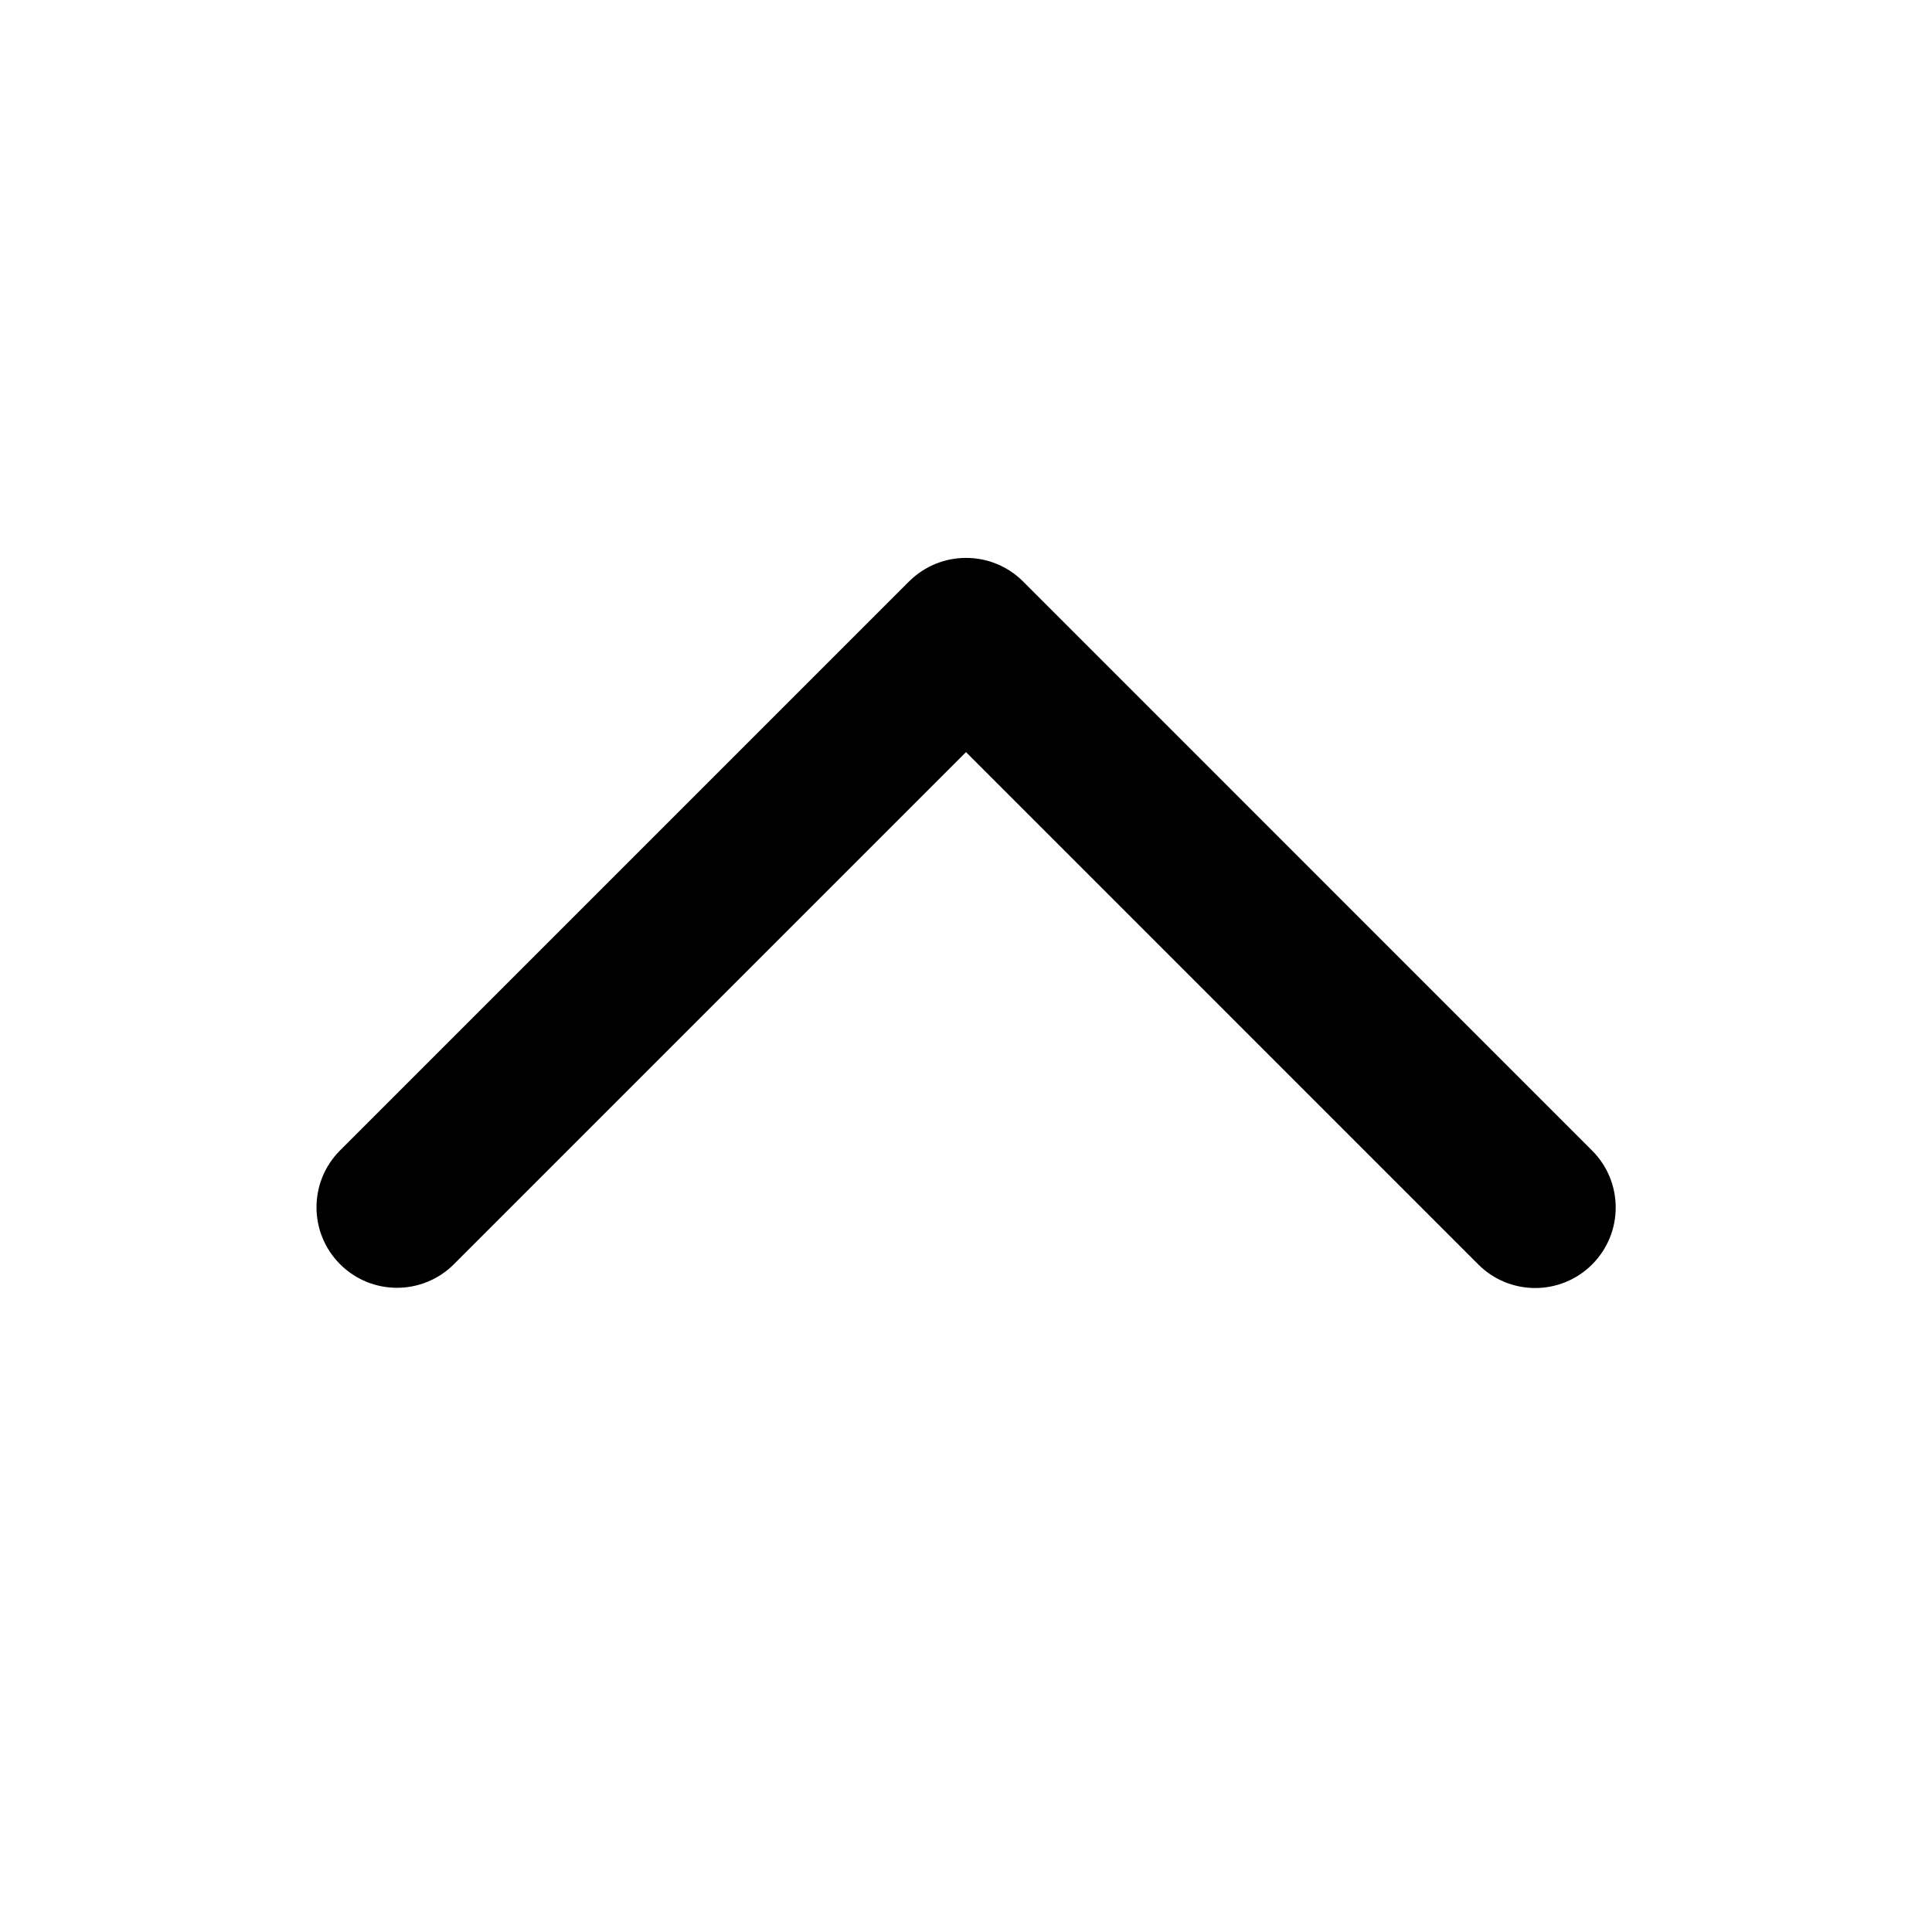
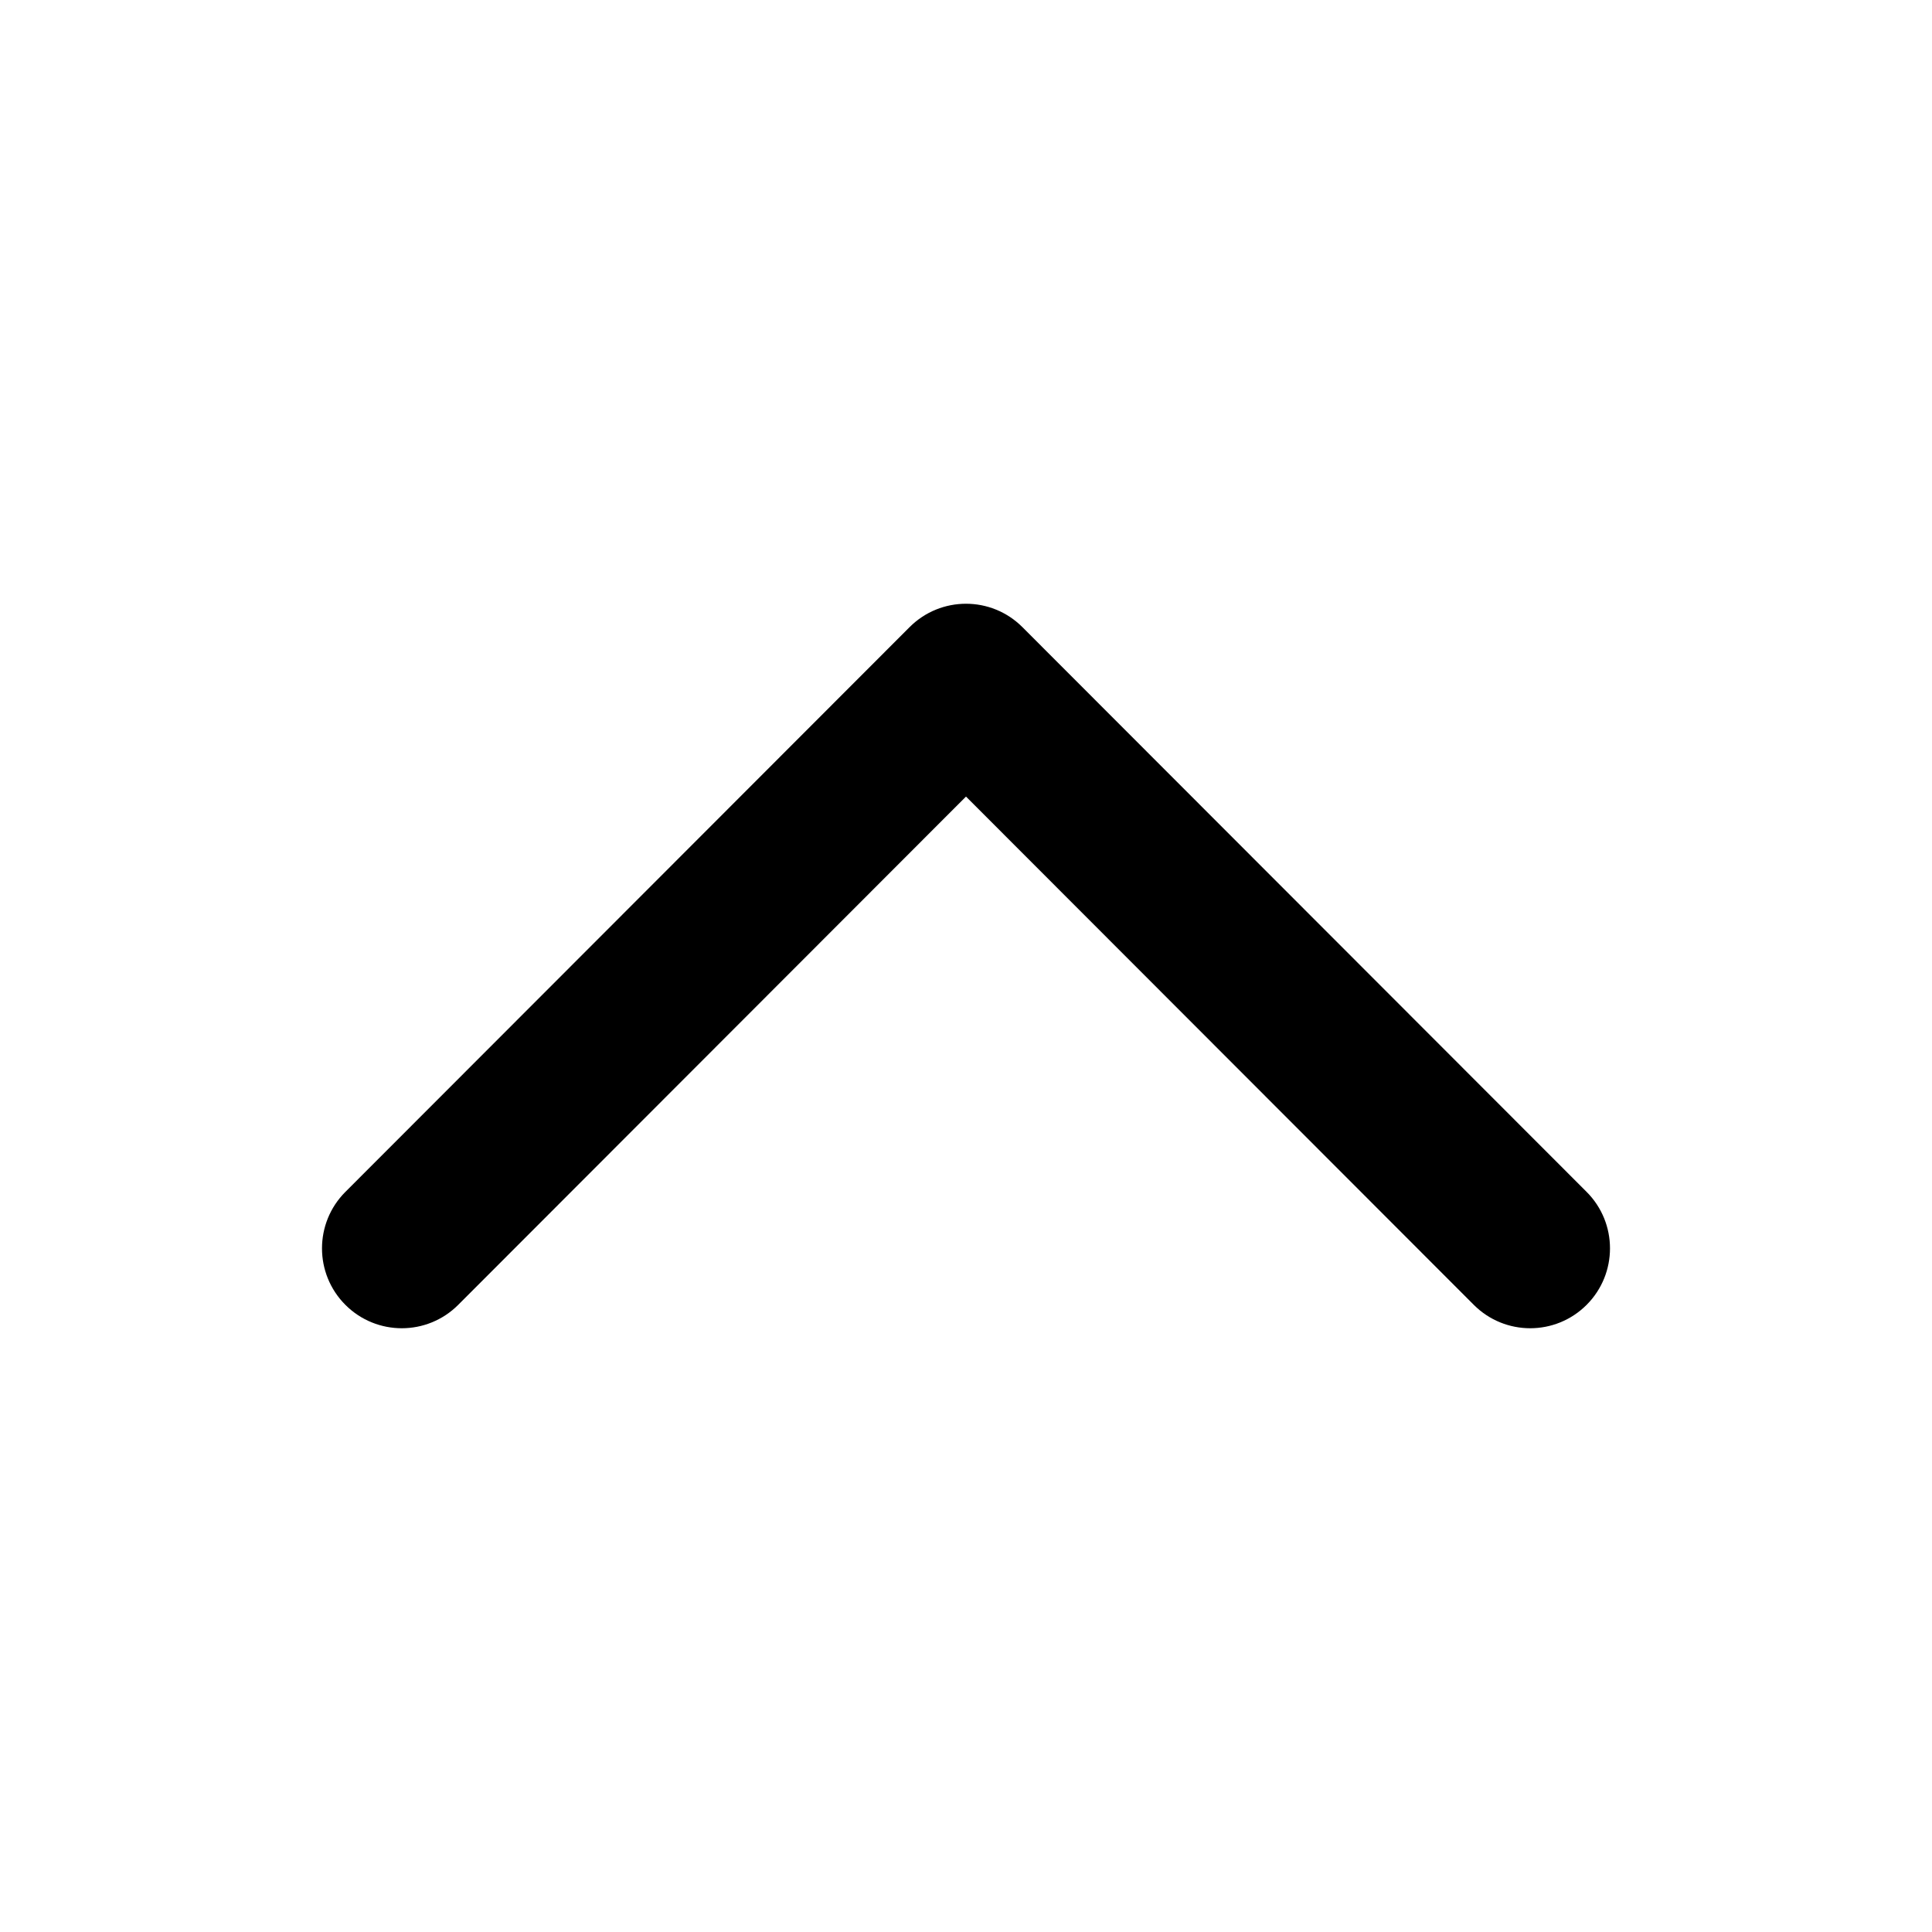
<svg xmlns="http://www.w3.org/2000/svg" viewBox="0 0 512 512">
-   <path d="M240.92 154.07L90.07 304.92a21.33 21.33 0 0 0 30.17 30.16L256 199.32l135.76 135.77a21.33 21.33 0 0 0 30.17-30.17L271.1 154.07a21.4 21.4 0 0 0-30.17 0z" />
+   <path d="M91.526 315.866C83.269 324.132 83.269 337.533 91.526 345.799C99.784 354.065 113.173 354.065 121.431 345.799L255.999 211.098L390.568 345.799C398.826 354.065 412.214 354.065 420.472 345.799C428.73 337.533 428.73 324.132 420.472 315.866L270.951 166.198C262.693 157.932 249.305 157.932 241.047 166.198L91.526 315.866Z" fill="black" />
</svg>
